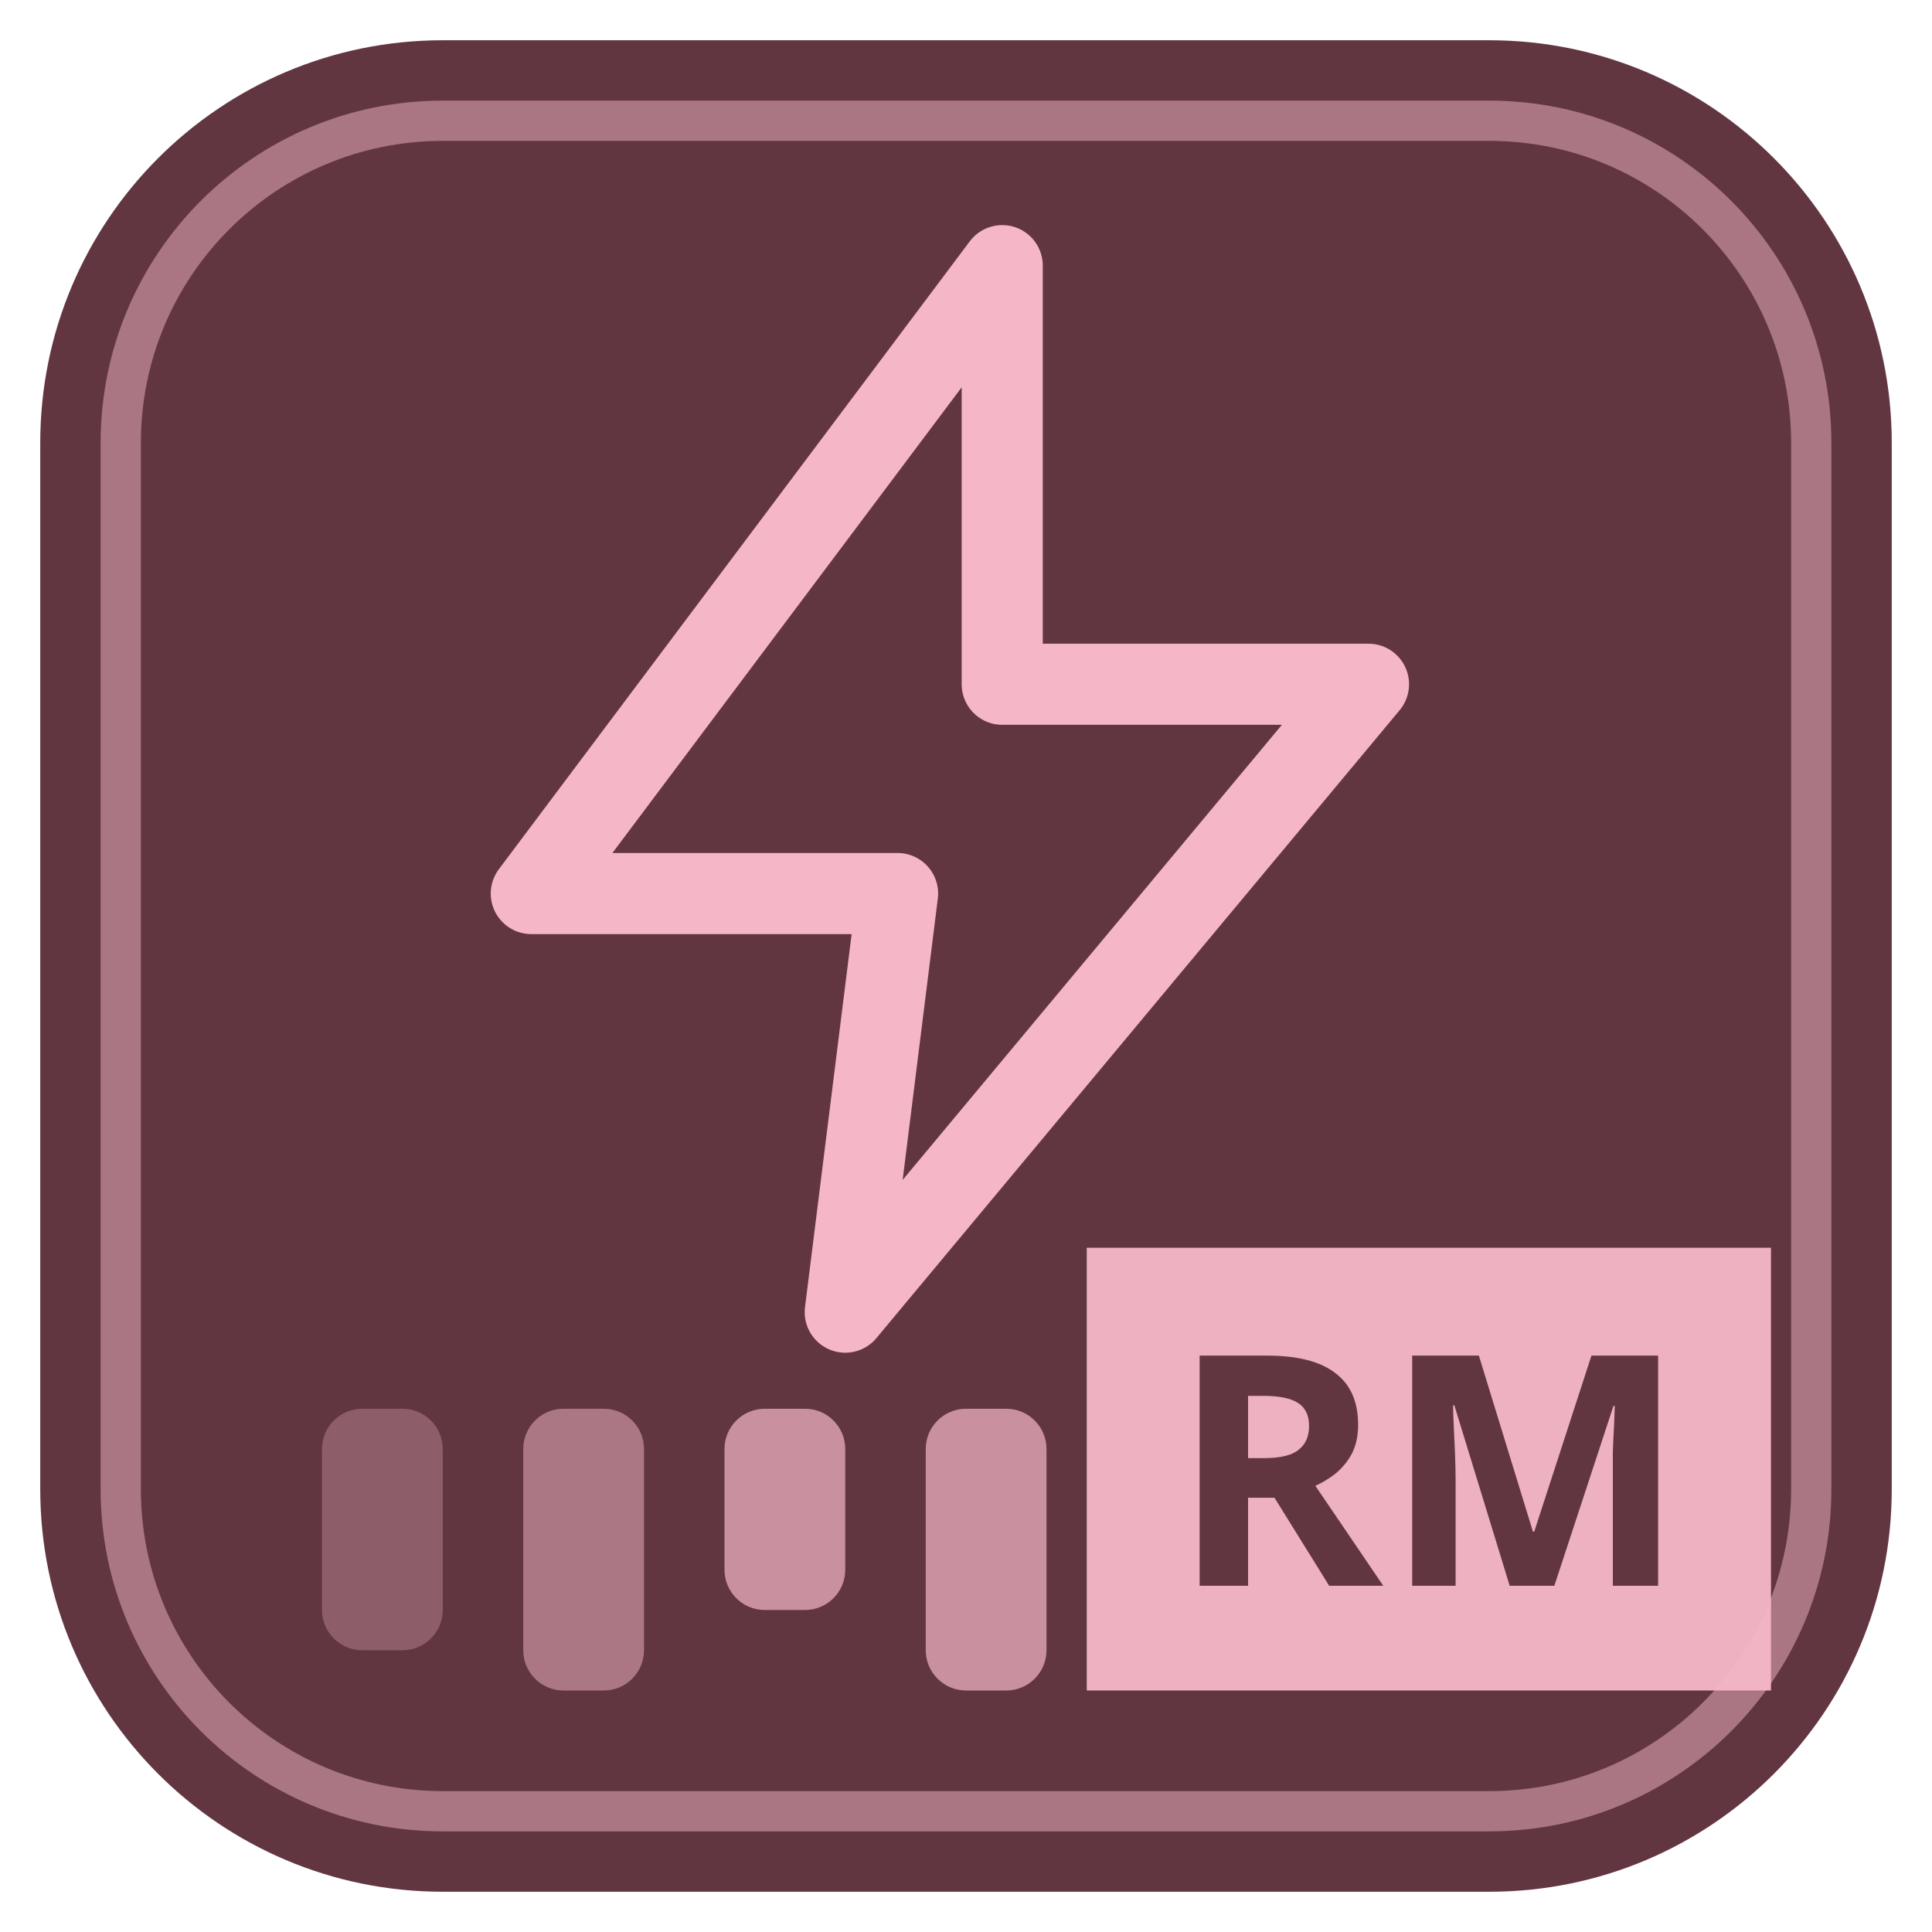
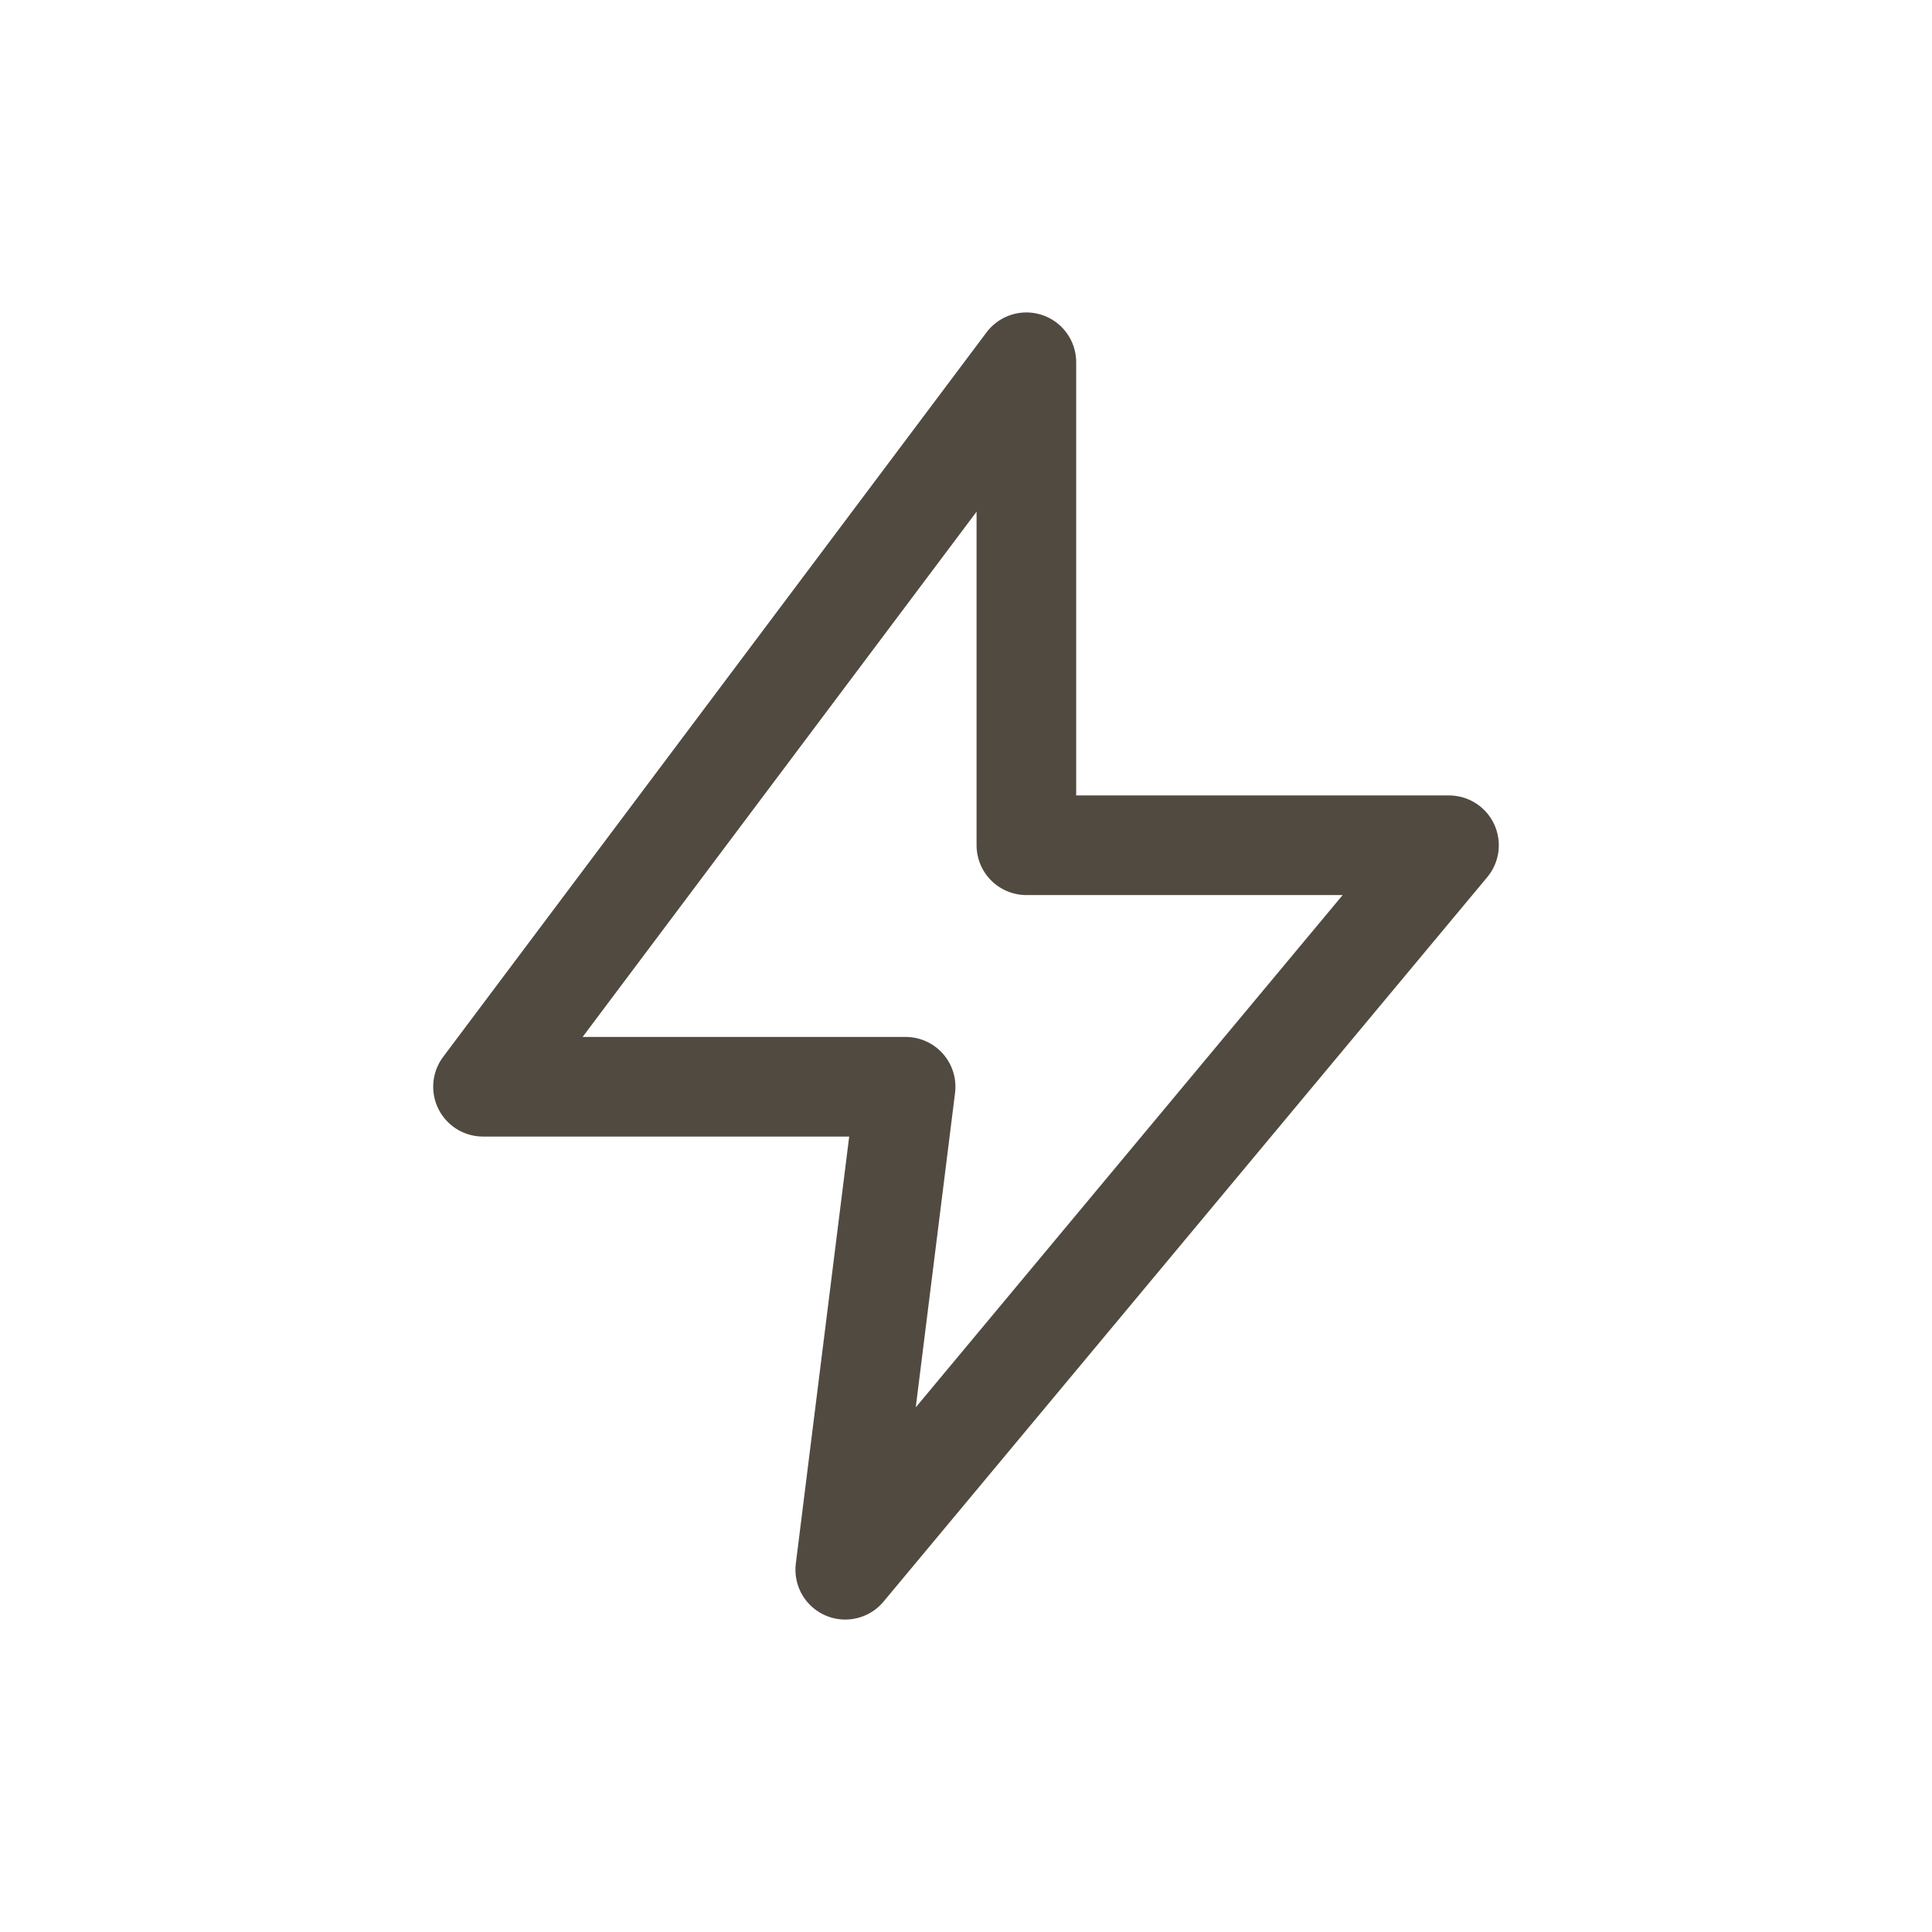
- <svg xmlns="http://www.w3.org/2000/svg" viewBox="0 0 48 48">
-   <rect x="1" y="1" width="46" height="46" rx="10" fill="#623641" />
-   <rect x="3" y="3" width="42" height="42" rx="8" fill="none" stroke="#f5b7c8" stroke-opacity=".5" />
-   <g transform="translate(8 4) scale(1.3)" fill="none" stroke="#f5b7c8" stroke-width="1.55" stroke-linecap="round" stroke-linejoin="round">
+ <svg xmlns="http://www.w3.org/2000/svg" viewBox="0 0 48 48" aria-hidden="true">
+   <g transform="translate(6 6) scale(1.5)" fill="none" stroke="#514a41" stroke-width="1.65" stroke-linecap="round" stroke-linejoin="round">
    <path d="m13 2-9 12h7l-1 8 10-12h-7Z" />
  </g>
-   <rect x="8" y="35" width="3" height="6" rx="1" fill="#f5b7c8" opacity=".3" />
-   <rect x="13" y="35" width="3" height="7" rx="1" fill="#f5b7c8" opacity=".5" />
-   <rect x="18" y="35" width="3" height="5" rx="1" fill="#f5b7c8" opacity=".7" />
-   <rect x="23" y="35" width="3" height="7" rx="1" fill="#f5b7c8" opacity=".7" />
-   <path d="M27 31h17v11H27z" fill="#f5b7c8" opacity=".95" />
-   <text x="35.5" y="39.4" fill="#623641" text-anchor="middle" font-family="sans-serif" font-size="8" font-weight="bold">RM</text>
</svg>
